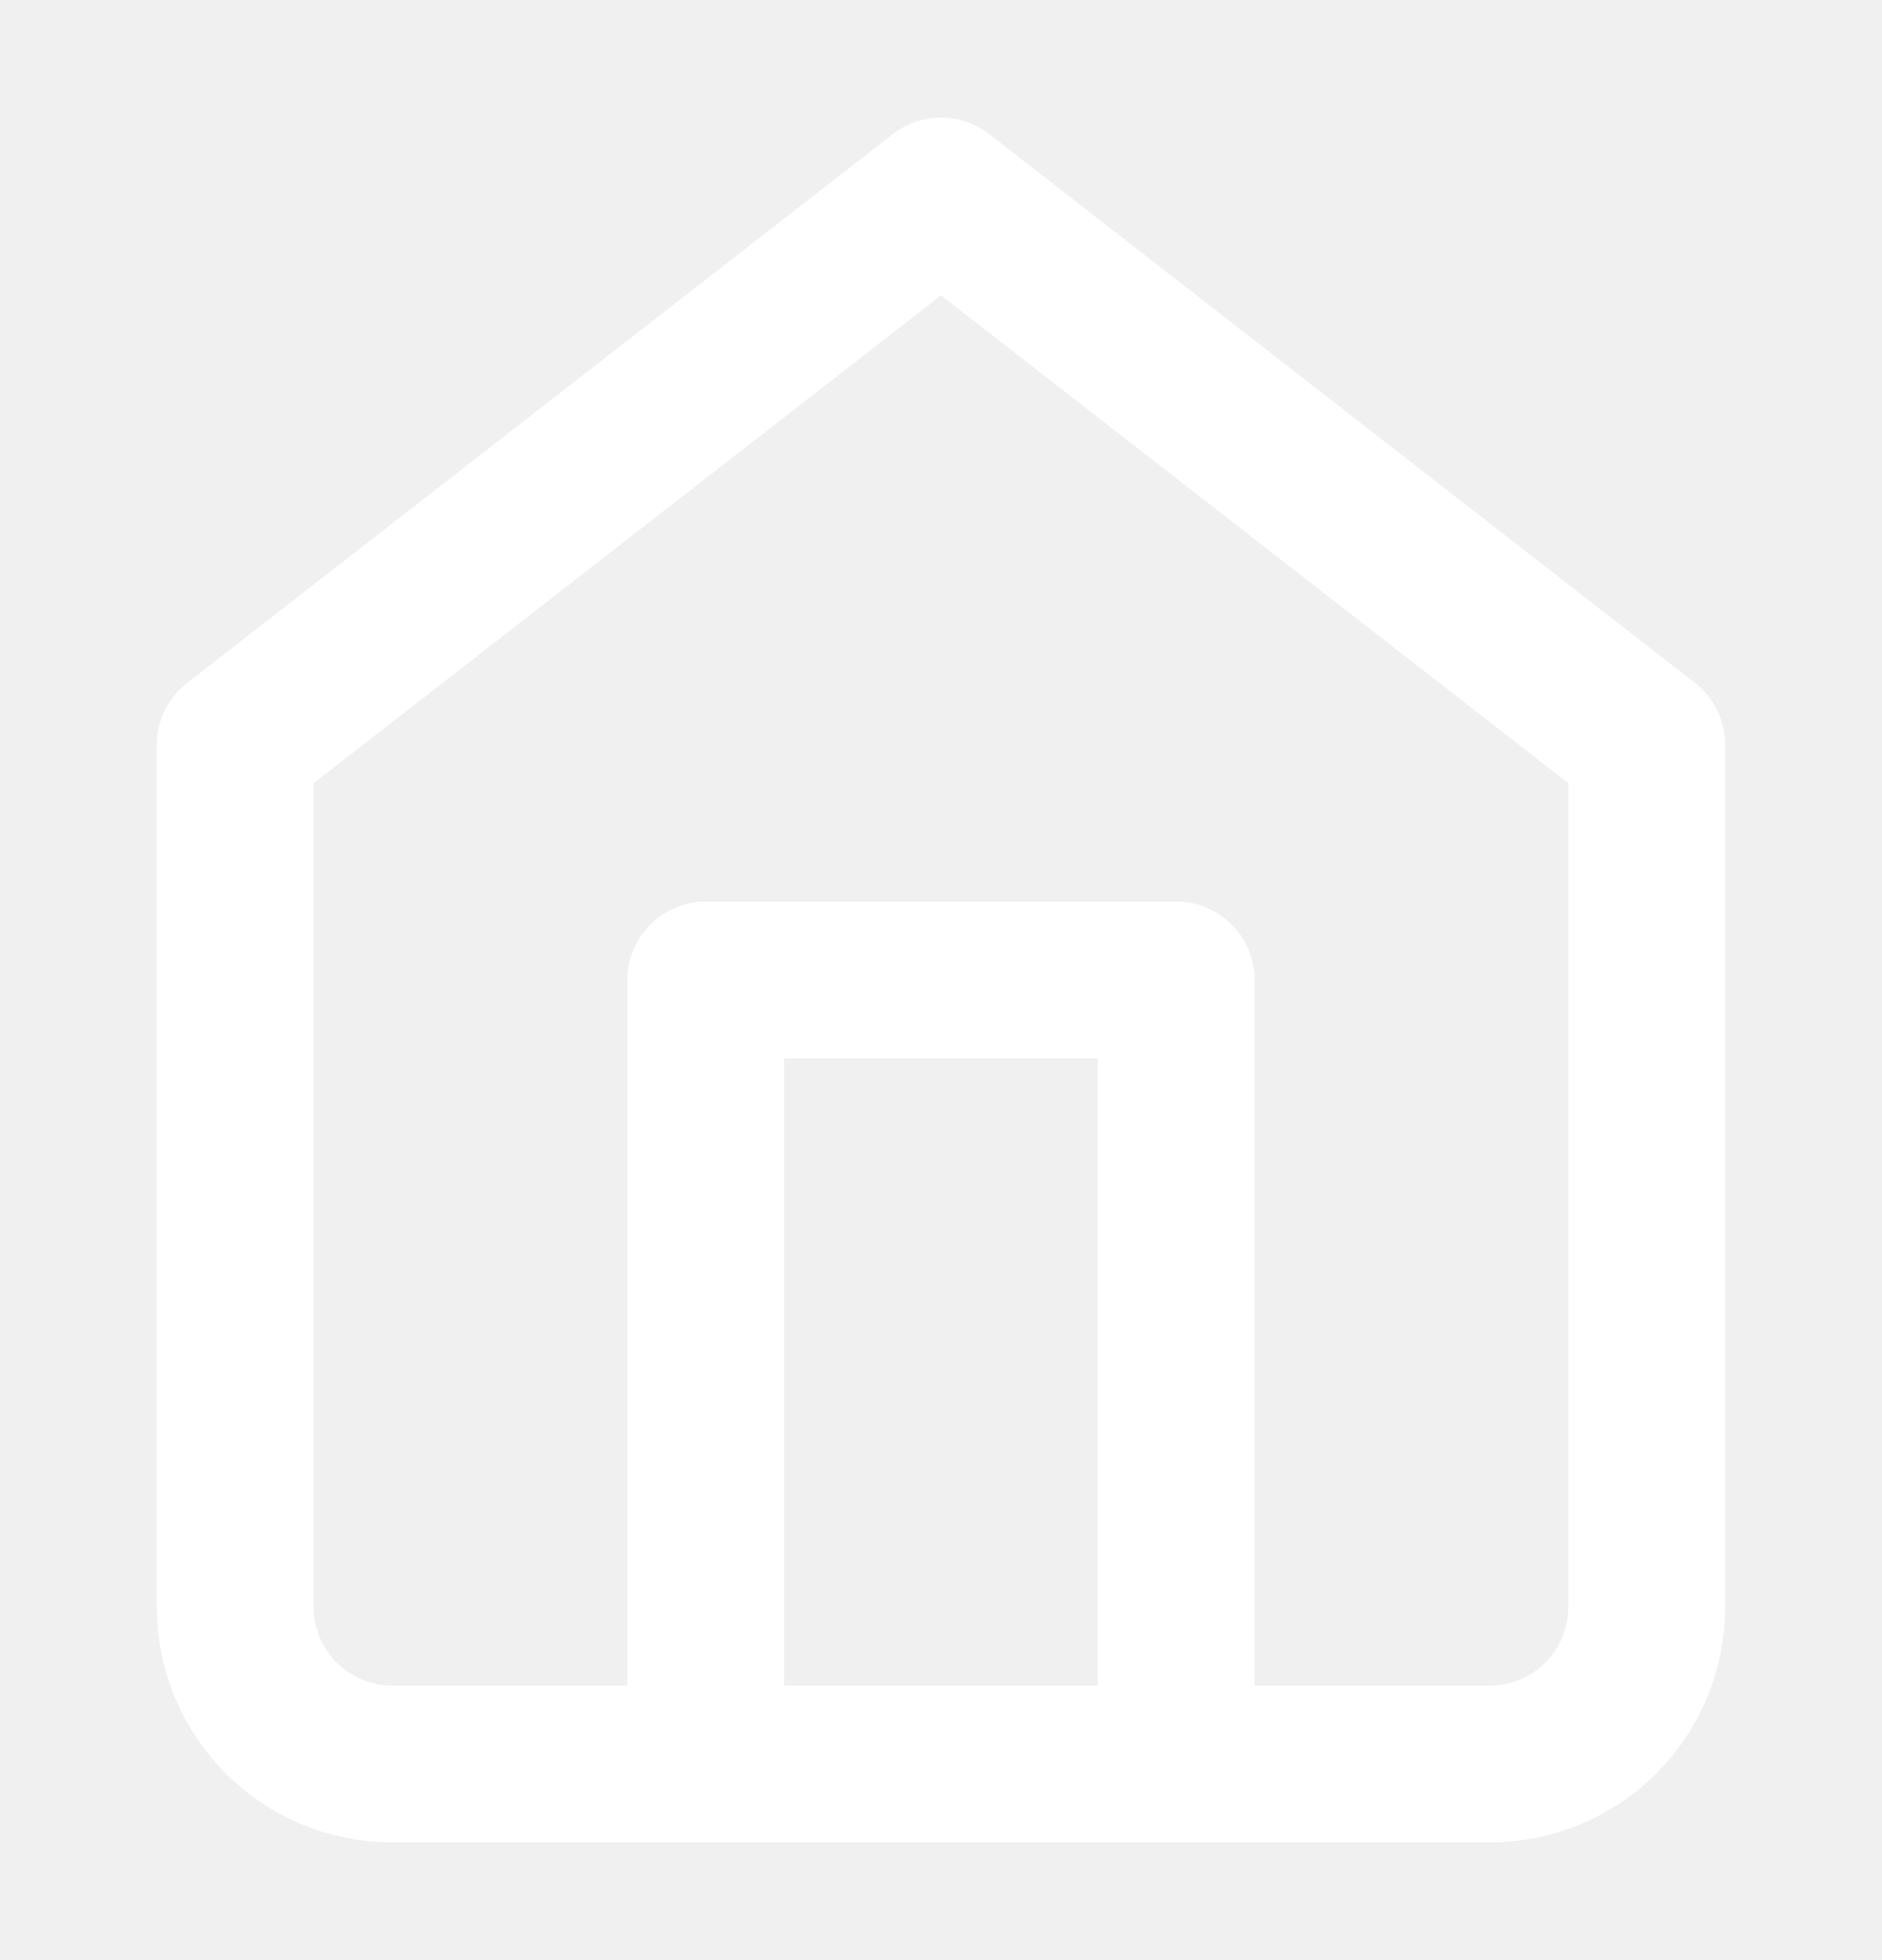
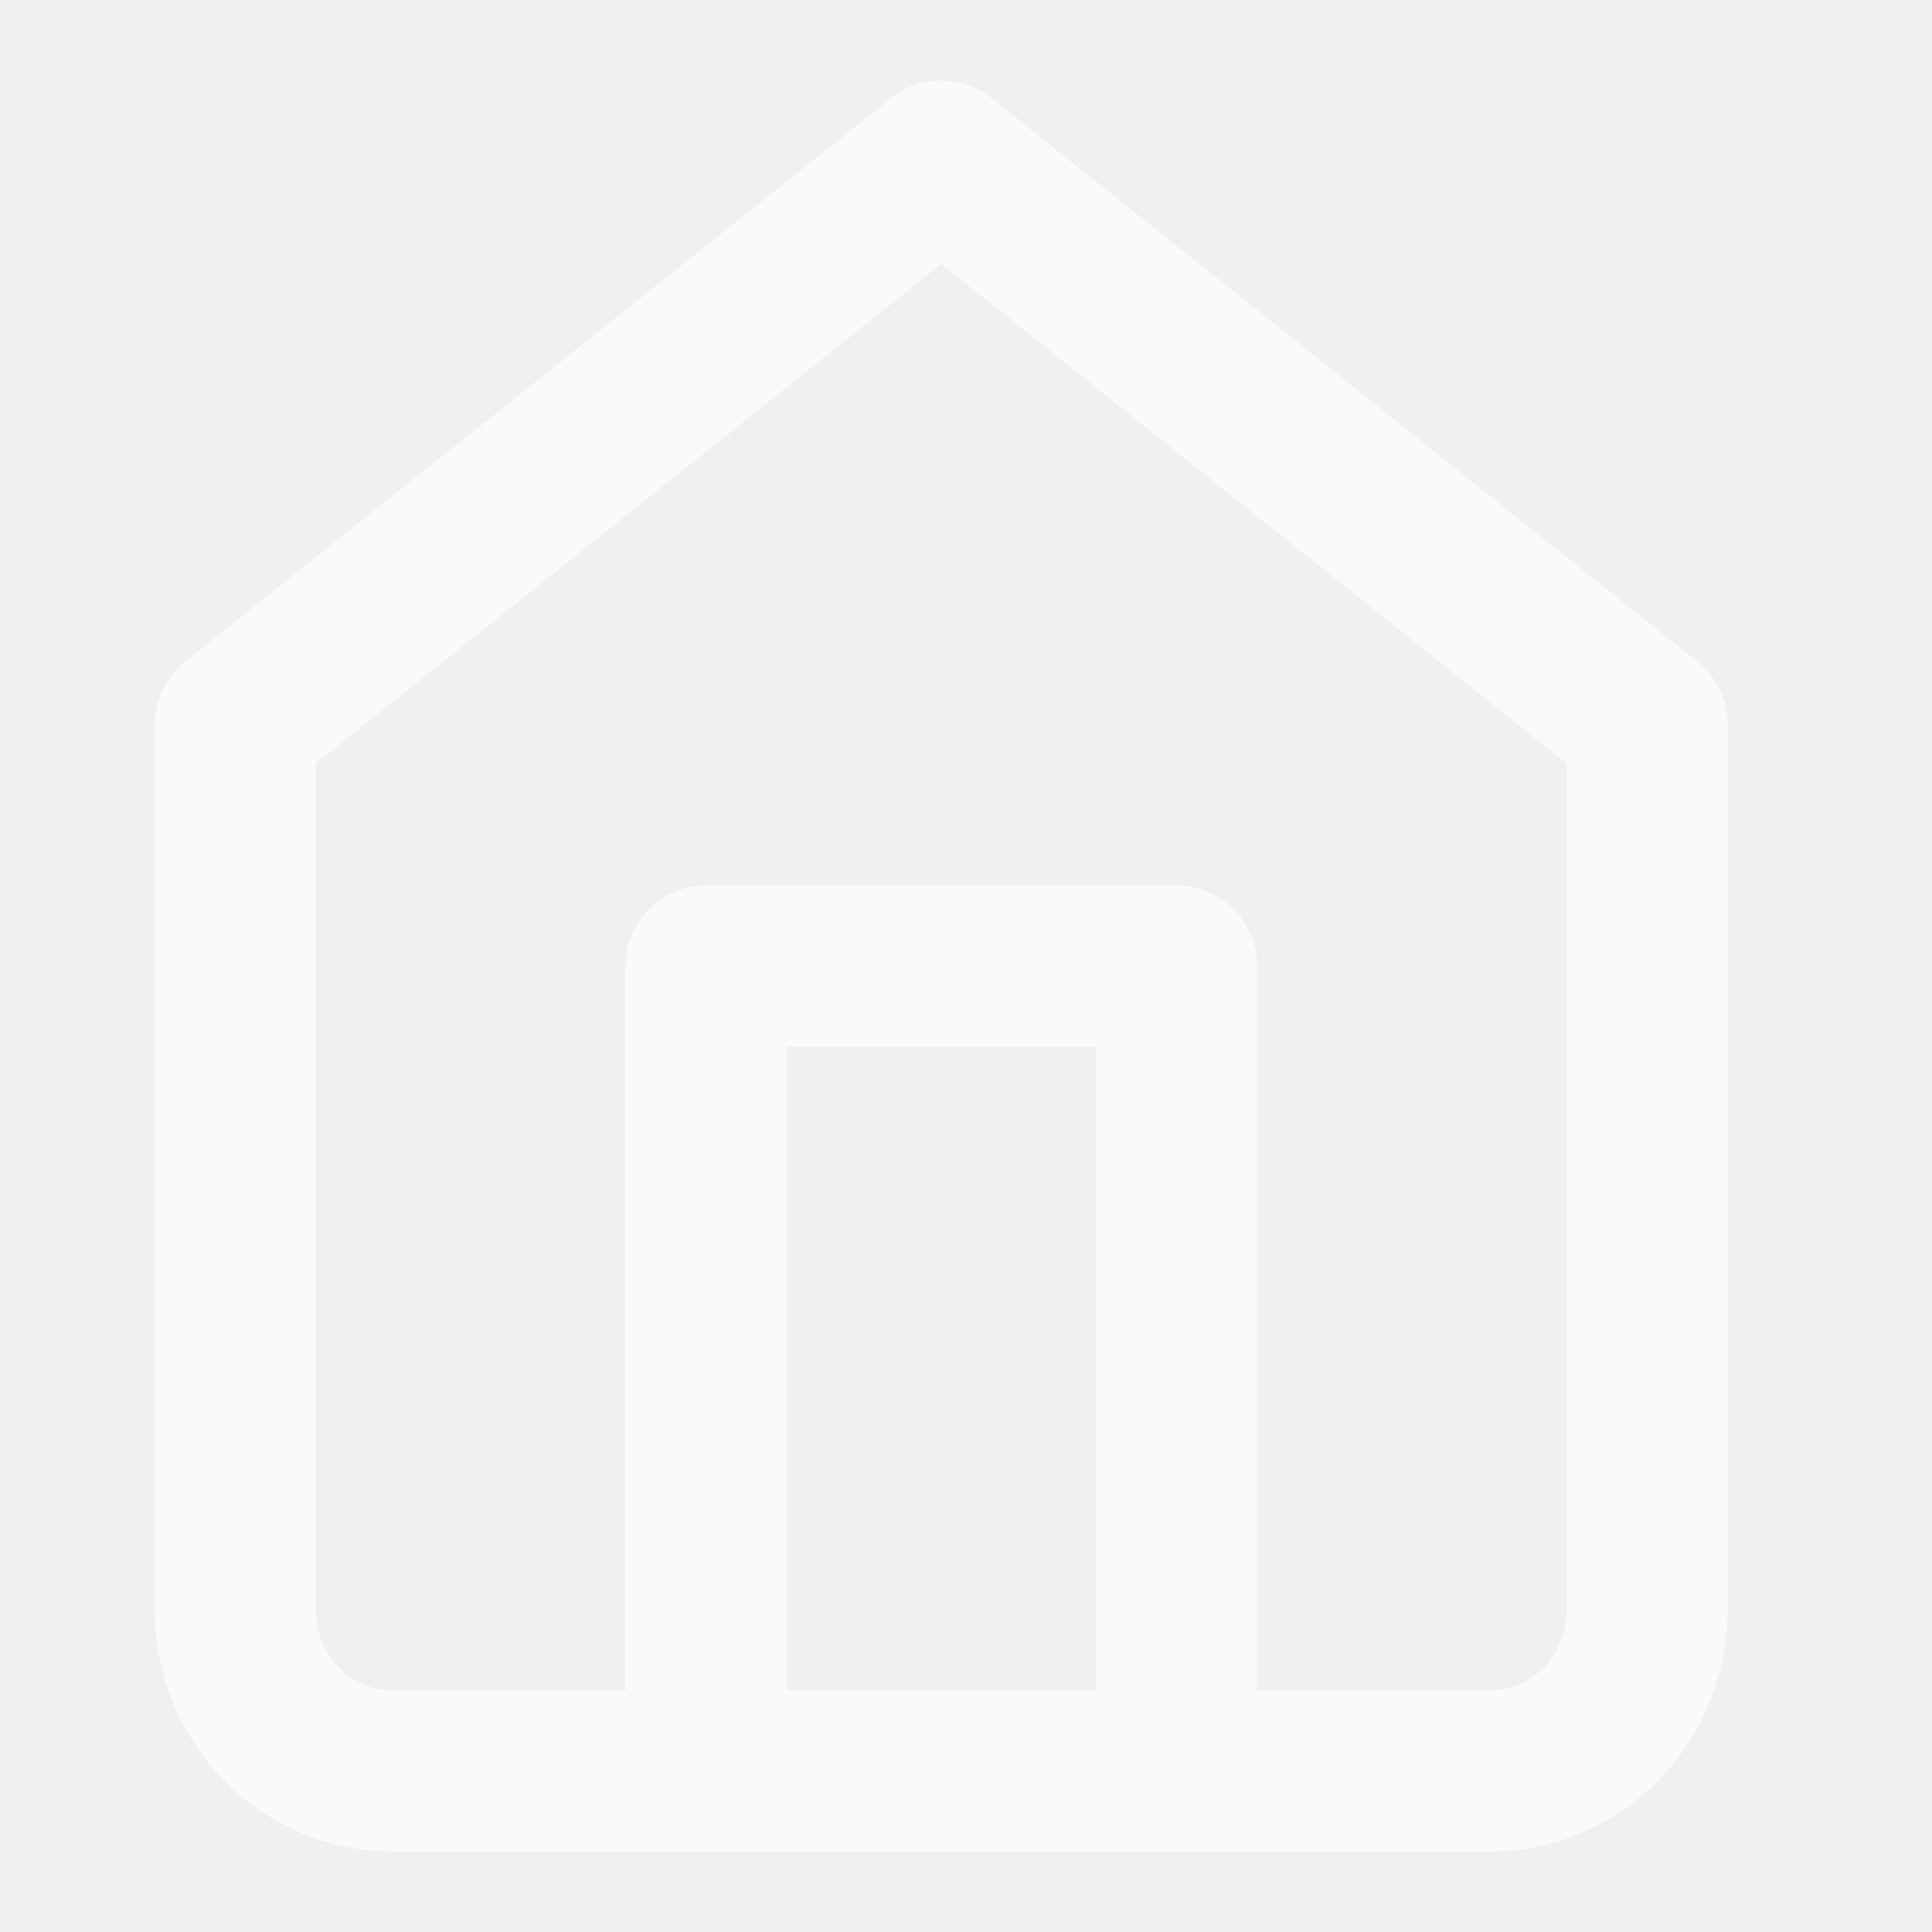
- <svg xmlns="http://www.w3.org/2000/svg" width="24" height="25" viewBox="0 0 24 25" fill="none">
-   <path d="M3 9.5L12 2.5L21 9.5V20.5C21 21.03 20.789 21.539 20.414 21.914C20.039 22.289 19.53 22.5 19 22.5H5C4.47 22.5 3.961 22.289 3.586 21.914C3.211 21.539 3 21.03 3 20.5V9.5Z" stroke="white" stroke-width="2" stroke-linecap="round" stroke-linejoin="round" />
-   <path d="M9 22.5V12.5H15V22.5" stroke="white" stroke-width="2" stroke-linecap="round" stroke-linejoin="round" />
+ <svg xmlns="http://www.w3.org/2000/svg" width="24" height="24" viewBox="0 0 24 24" fill="none">
+   <path d="M2.923 9L11.692 2L20.461 9V20C20.461 20.53 20.256 21.039 19.89 21.414C19.525 21.789 19.029 22 18.513 22H4.872C4.355 22 3.859 21.789 3.494 21.414C3.128 21.039 2.923 20.53 2.923 20V9Z" stroke="#FAFAFA" stroke-width="2" stroke-linecap="round" stroke-linejoin="round" />
+   <path d="M8.77 22V12H14.616V22" stroke="#FAFAFA" stroke-width="2" stroke-linecap="round" stroke-linejoin="round" />
</svg>
